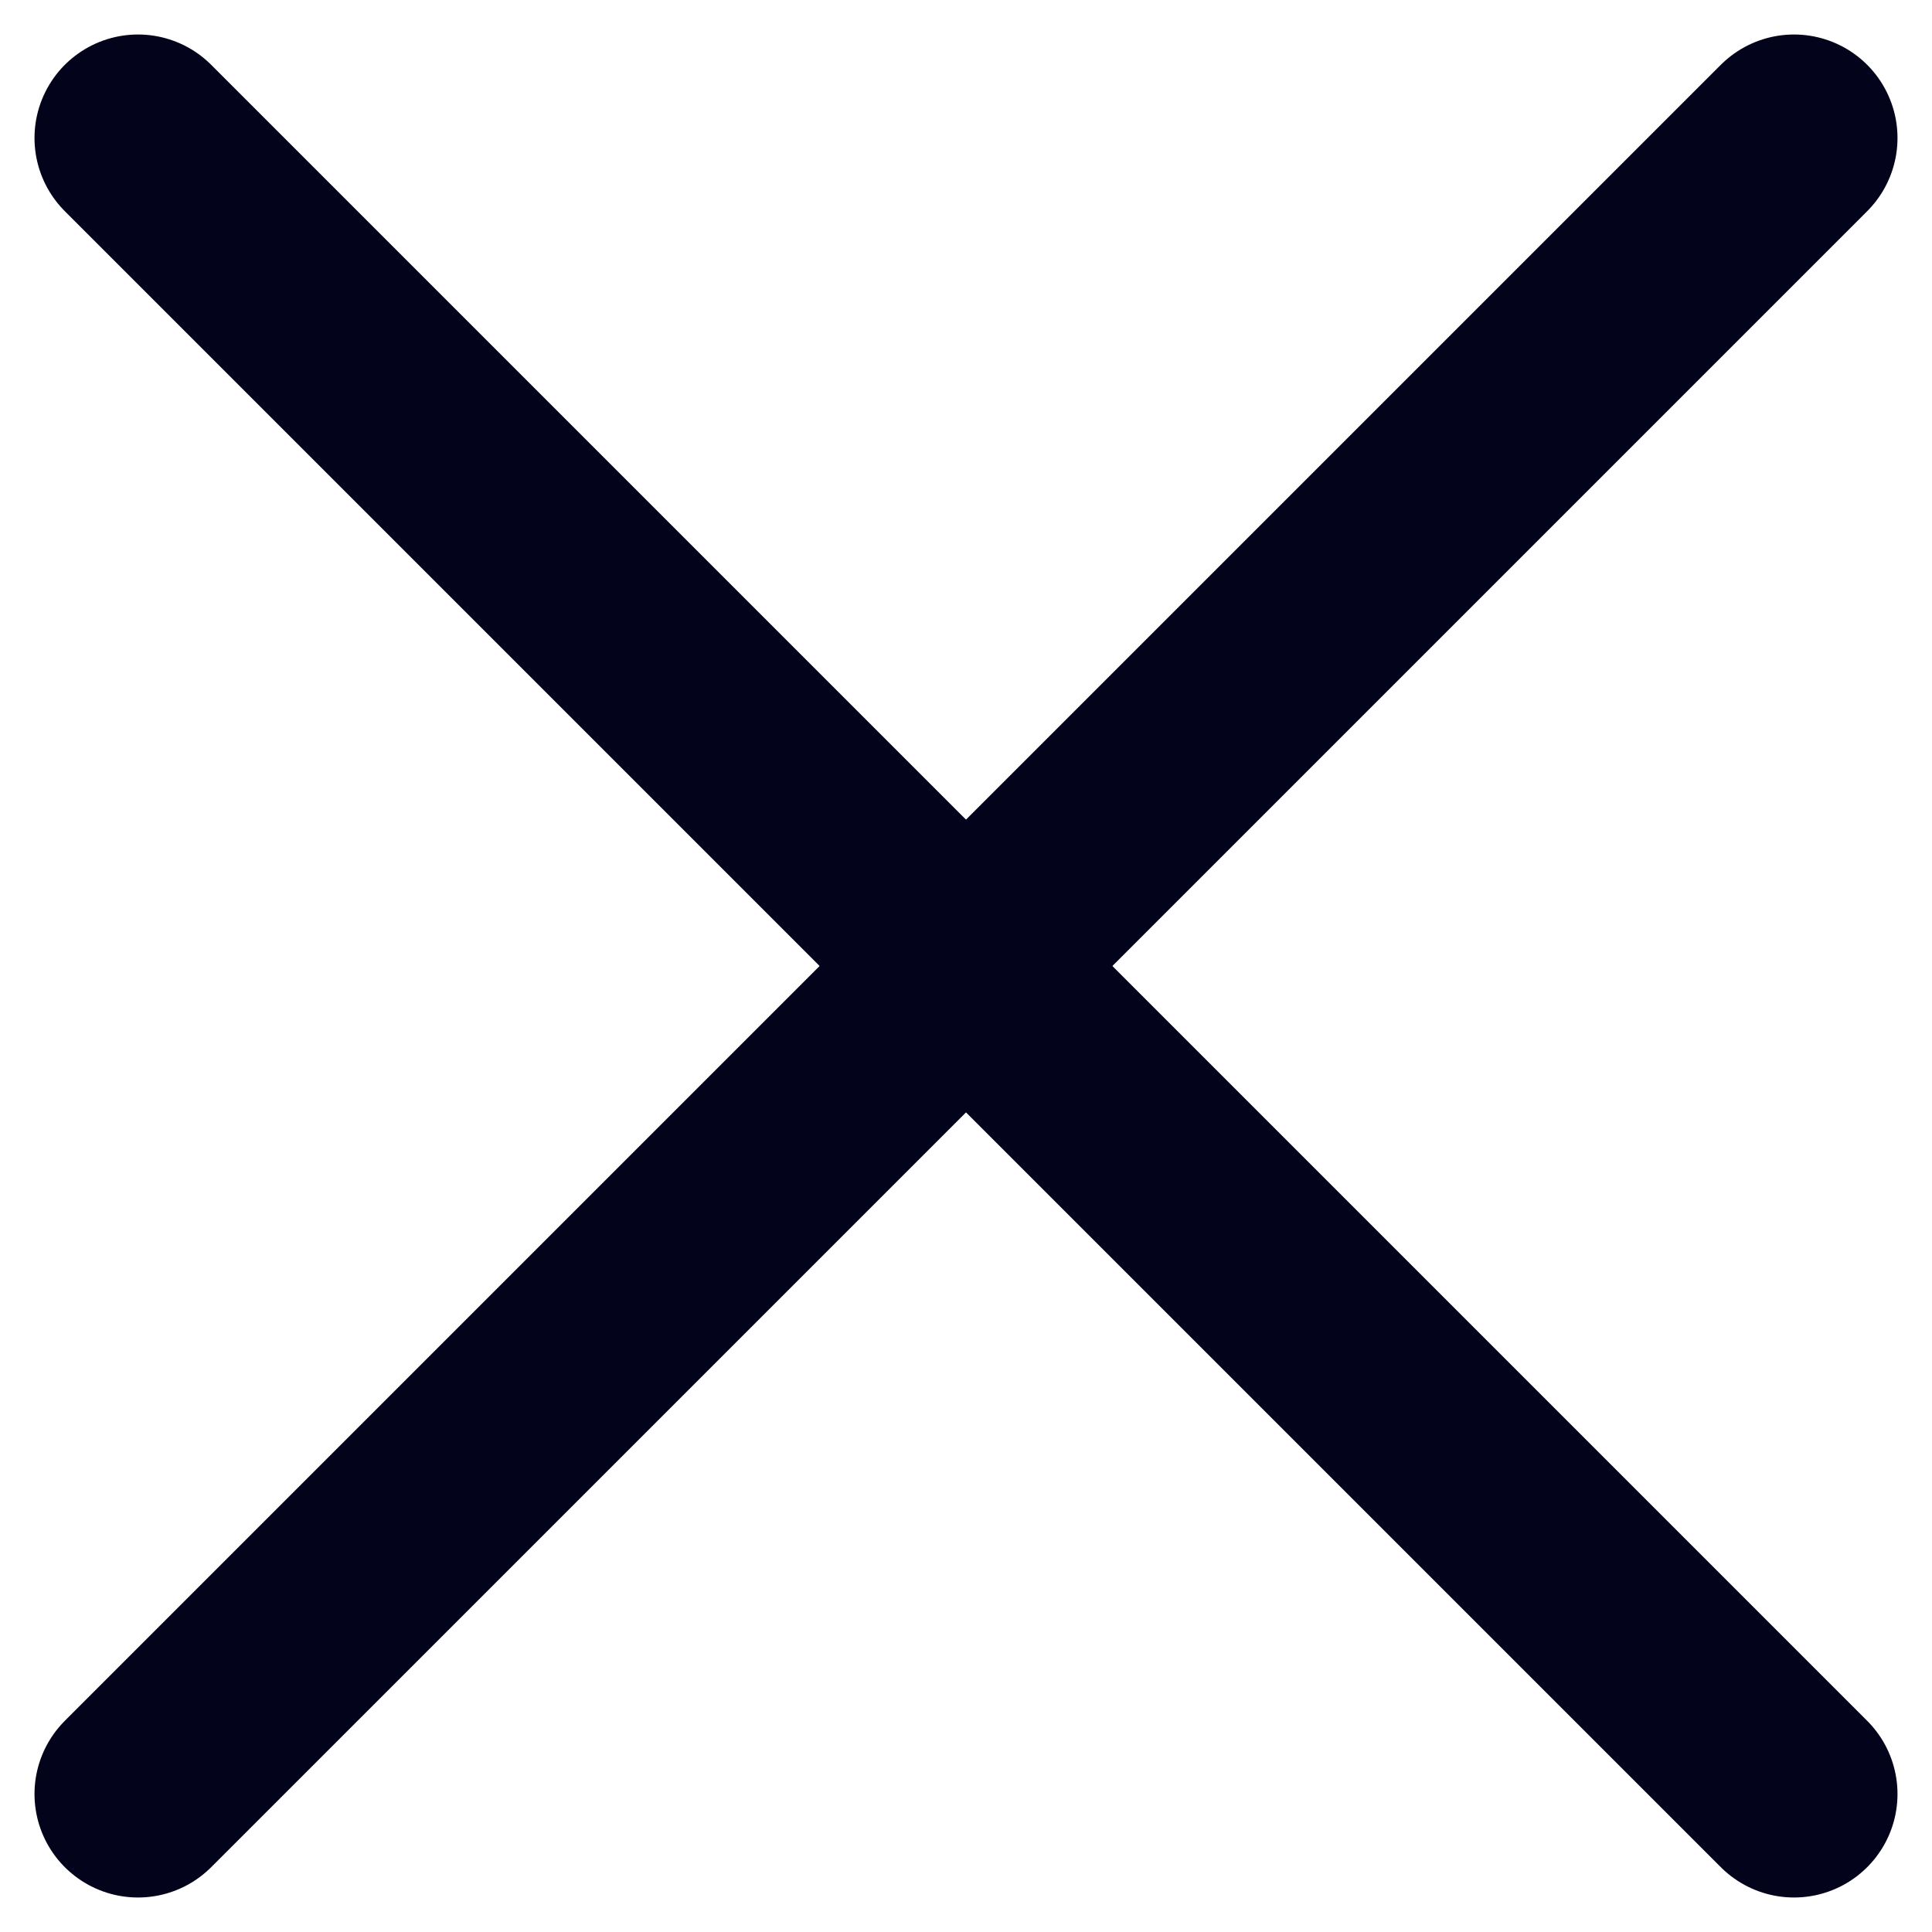
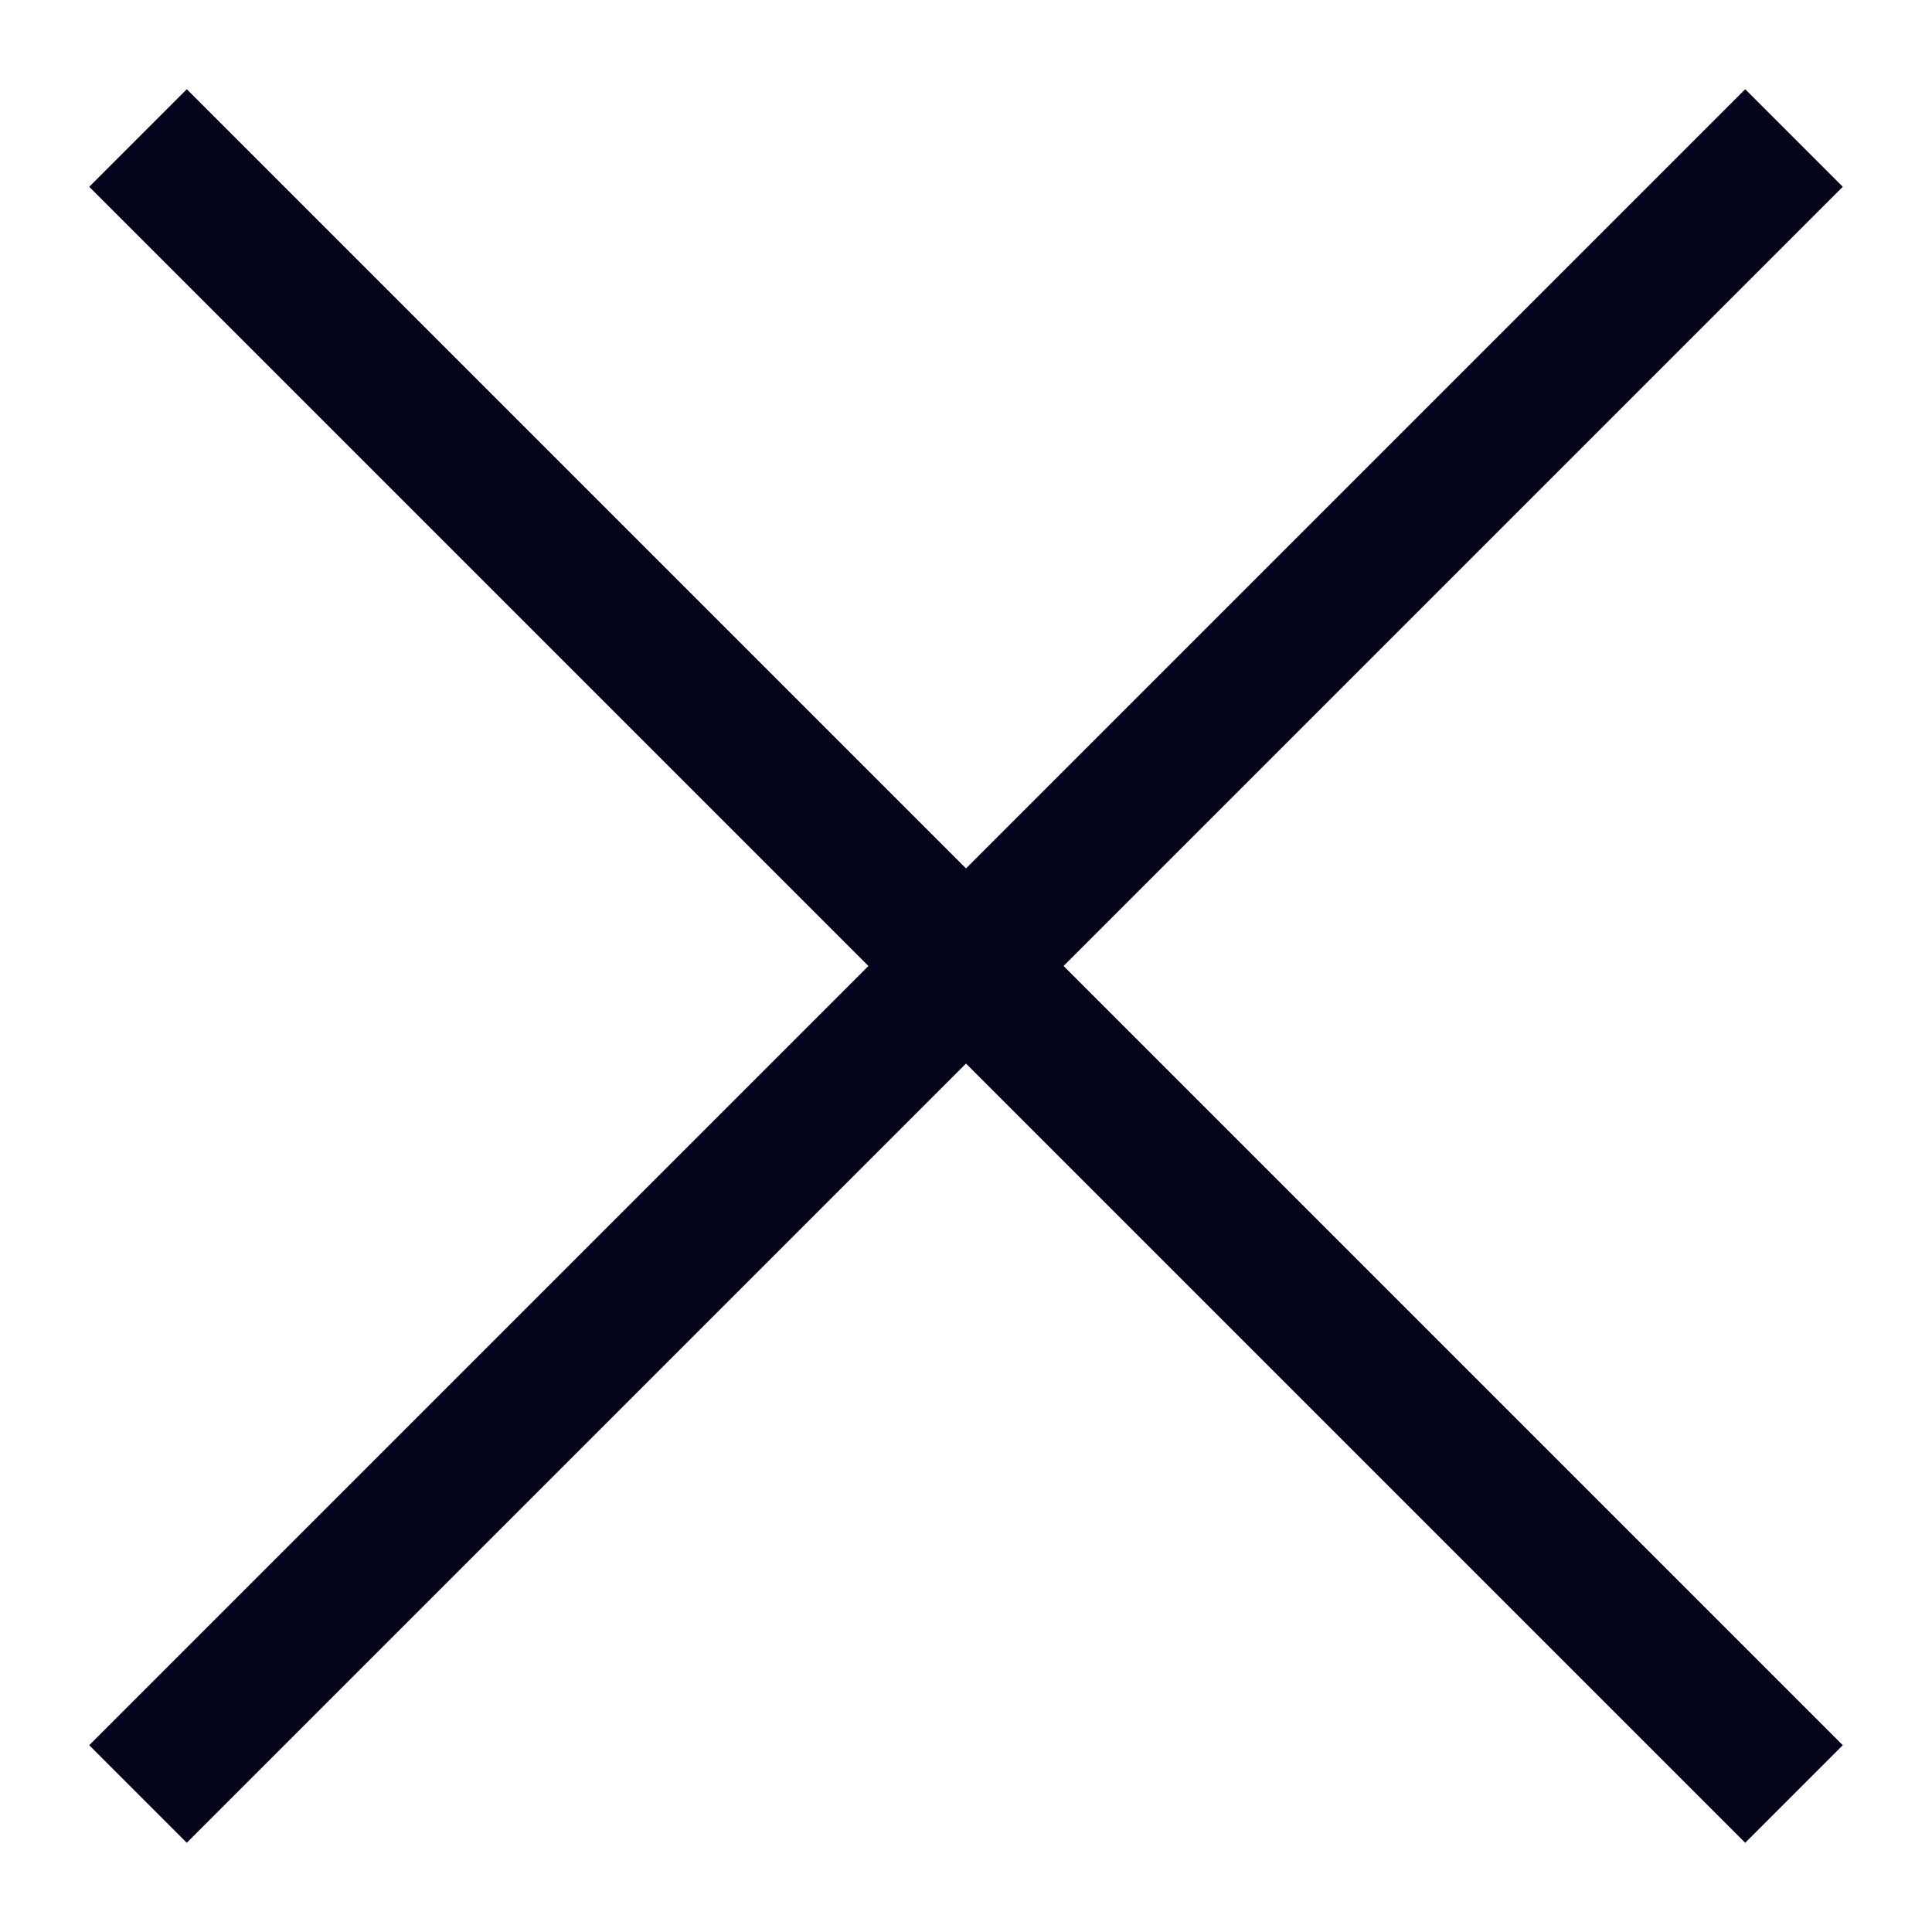
<svg xmlns="http://www.w3.org/2000/svg" width="14" height="14" viewBox="0 0 14 14" fill="none">
-   <path d="M13 1L1 13" stroke="#03041B" stroke-width="1.5" stroke-linecap="round" />
-   <path d="M13 13L1 1" stroke="#03041B" stroke-width="1.5" stroke-linecap="round" />
+   <path d="M13 1L1 13" stroke="#03041B" strokeWidth="1.5" strokeLinecap="round" />
+   <path d="M13 13L1 1" stroke="#03041B" strokeWidth="1.5" strokeLinecap="round" />
</svg>
